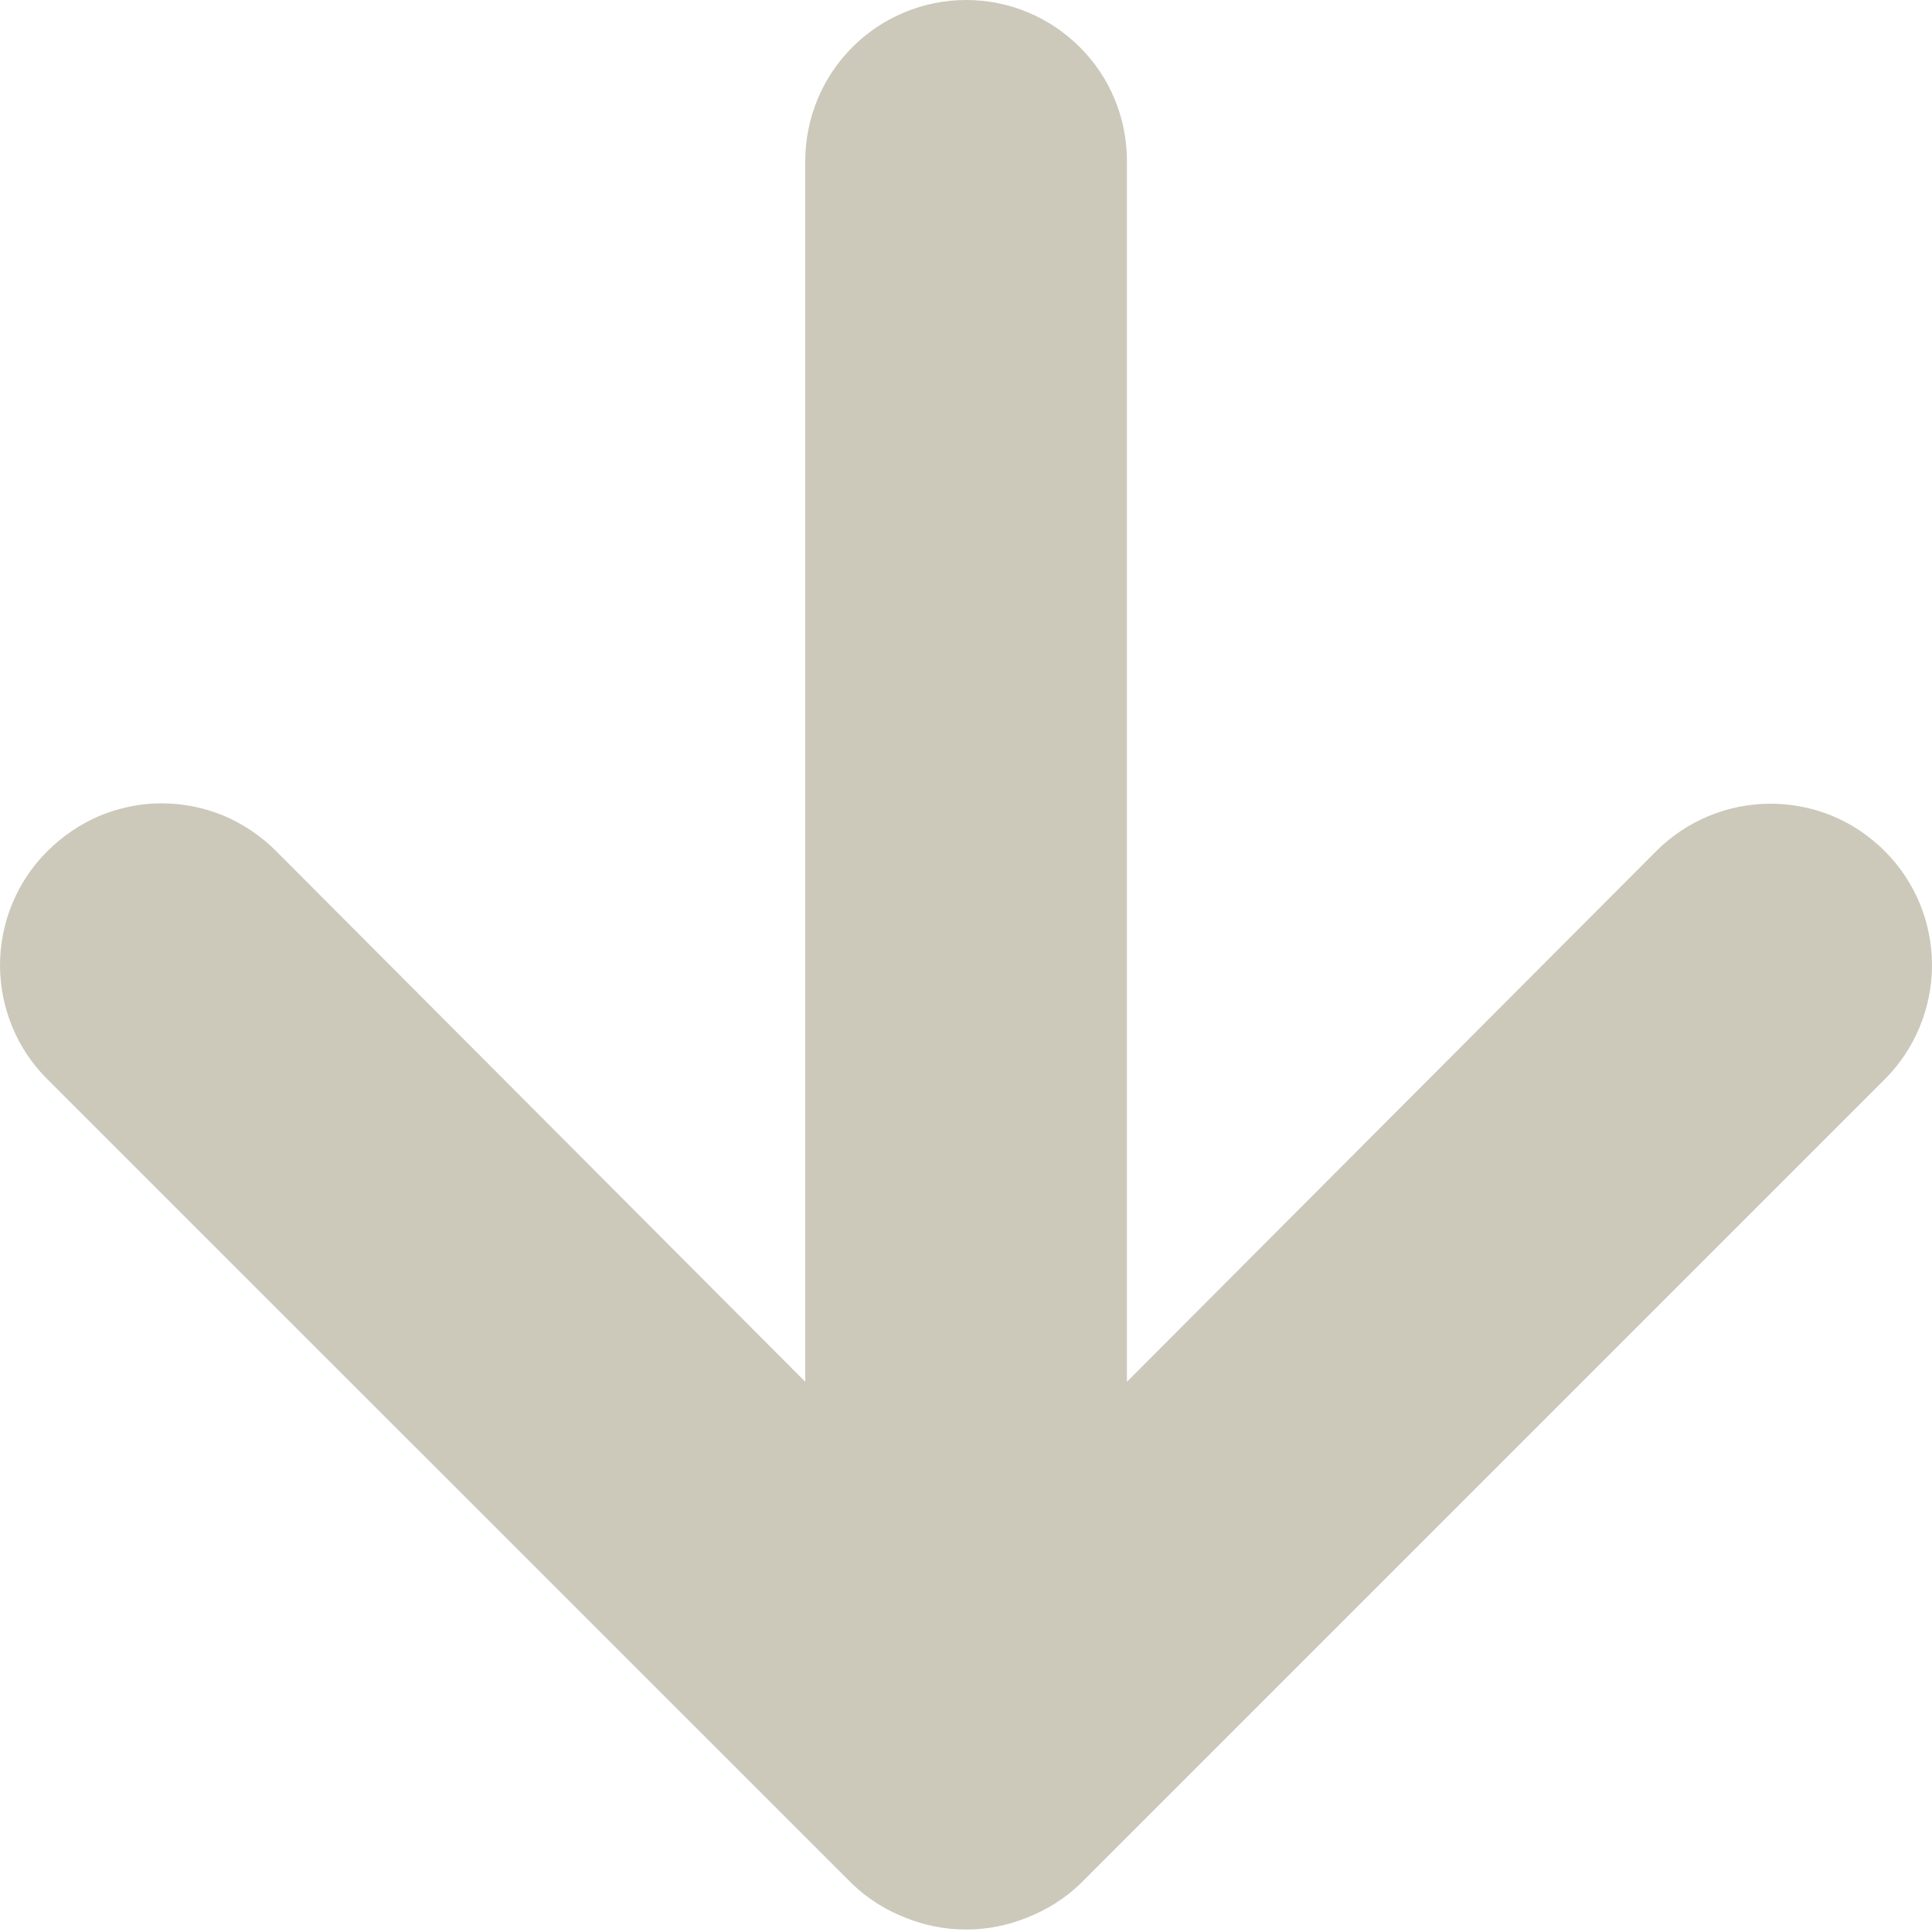
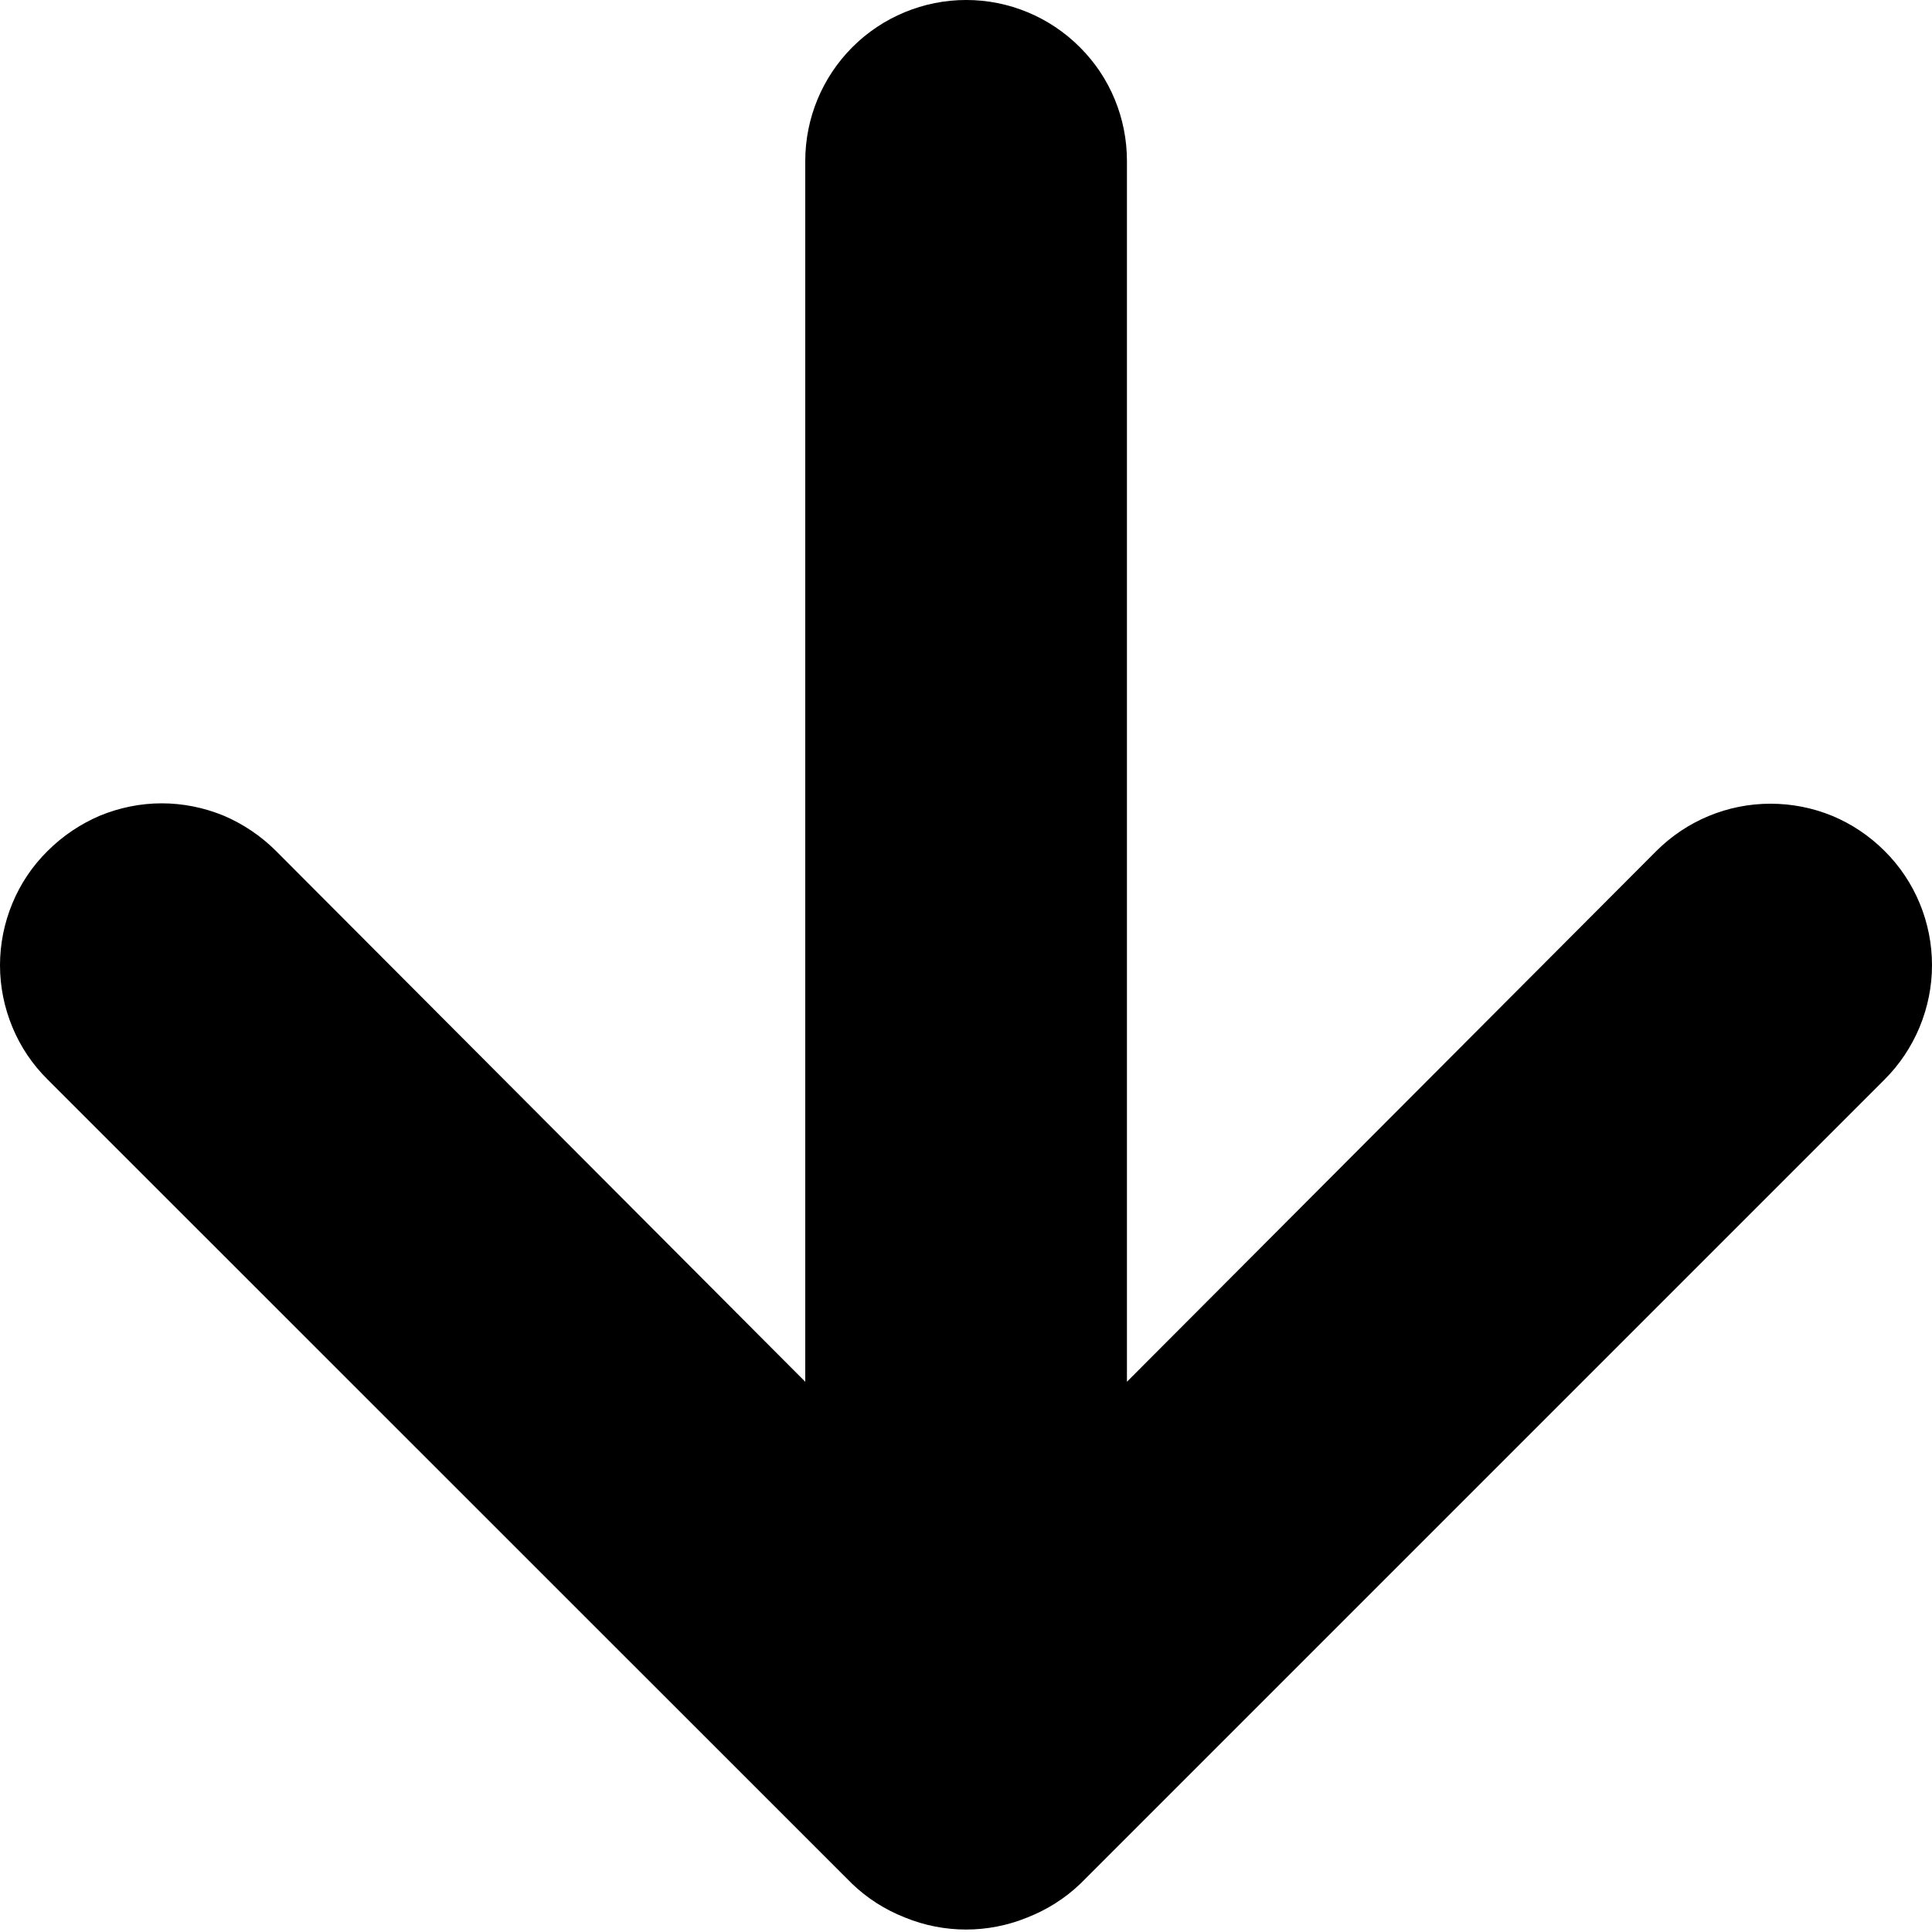
<svg xmlns="http://www.w3.org/2000/svg" width="10" height="10" viewBox="0 0 10 10" fill="none">
-   <path d="M5.317 9.925C5.419 9.885 5.513 9.826 5.592 9.75L9.755 5.587C9.833 5.509 9.894 5.417 9.936 5.316C9.978 5.214 10 5.106 10 4.996C10 4.774 9.912 4.561 9.755 4.405C9.677 4.327 9.585 4.265 9.484 4.223C9.382 4.181 9.274 4.16 9.164 4.16C8.942 4.16 8.73 4.248 8.573 4.405L5.833 7.152L5.833 0.833C5.833 0.612 5.746 0.4 5.589 0.244C5.433 0.088 5.222 -6.10352e-05 5.001 -6.10352e-05C4.78 -6.10352e-05 4.568 0.088 4.412 0.244C4.256 0.4 4.168 0.612 4.168 0.833L4.168 7.152L1.429 4.405C1.351 4.327 1.259 4.265 1.158 4.222C1.056 4.18 0.947 4.158 0.837 4.158C0.728 4.158 0.619 4.18 0.517 4.222C0.416 4.265 0.324 4.327 0.246 4.405C0.168 4.482 0.106 4.574 0.064 4.676C0.022 4.777 0 4.886 0 4.996C0 5.106 0.022 5.215 0.064 5.316C0.106 5.418 0.168 5.51 0.246 5.587L4.41 9.75C4.489 9.826 4.582 9.885 4.684 9.925C4.887 10.008 5.114 10.008 5.317 9.925Z" fill="#CCC9BB" />
+   <path d="M5.317 9.925C5.419 9.885 5.513 9.826 5.592 9.75L9.755 5.587C9.833 5.509 9.894 5.417 9.936 5.316C9.978 5.214 10 5.106 10 4.996C10 4.774 9.912 4.561 9.755 4.405C9.677 4.327 9.585 4.265 9.484 4.223C9.382 4.181 9.274 4.16 9.164 4.16C8.942 4.16 8.73 4.248 8.573 4.405L5.833 7.152L5.833 0.833C5.833 0.612 5.746 0.4 5.589 0.244C5.433 0.088 5.222 -6.10352e-05 5.001 -6.10352e-05C4.78 -6.10352e-05 4.568 0.088 4.412 0.244C4.256 0.4 4.168 0.612 4.168 0.833L4.168 7.152L1.429 4.405C1.351 4.327 1.259 4.265 1.158 4.222C1.056 4.18 0.947 4.158 0.837 4.158C0.728 4.158 0.619 4.18 0.517 4.222C0.416 4.265 0.324 4.327 0.246 4.405C0.168 4.482 0.106 4.574 0.064 4.676C0.022 4.777 0 4.886 0 4.996C0 5.106 0.022 5.215 0.064 5.316C0.106 5.418 0.168 5.51 0.246 5.587L4.41 9.75C4.489 9.826 4.582 9.885 4.684 9.925C4.887 10.008 5.114 10.008 5.317 9.925Z" fill="currentColor" />
</svg>
